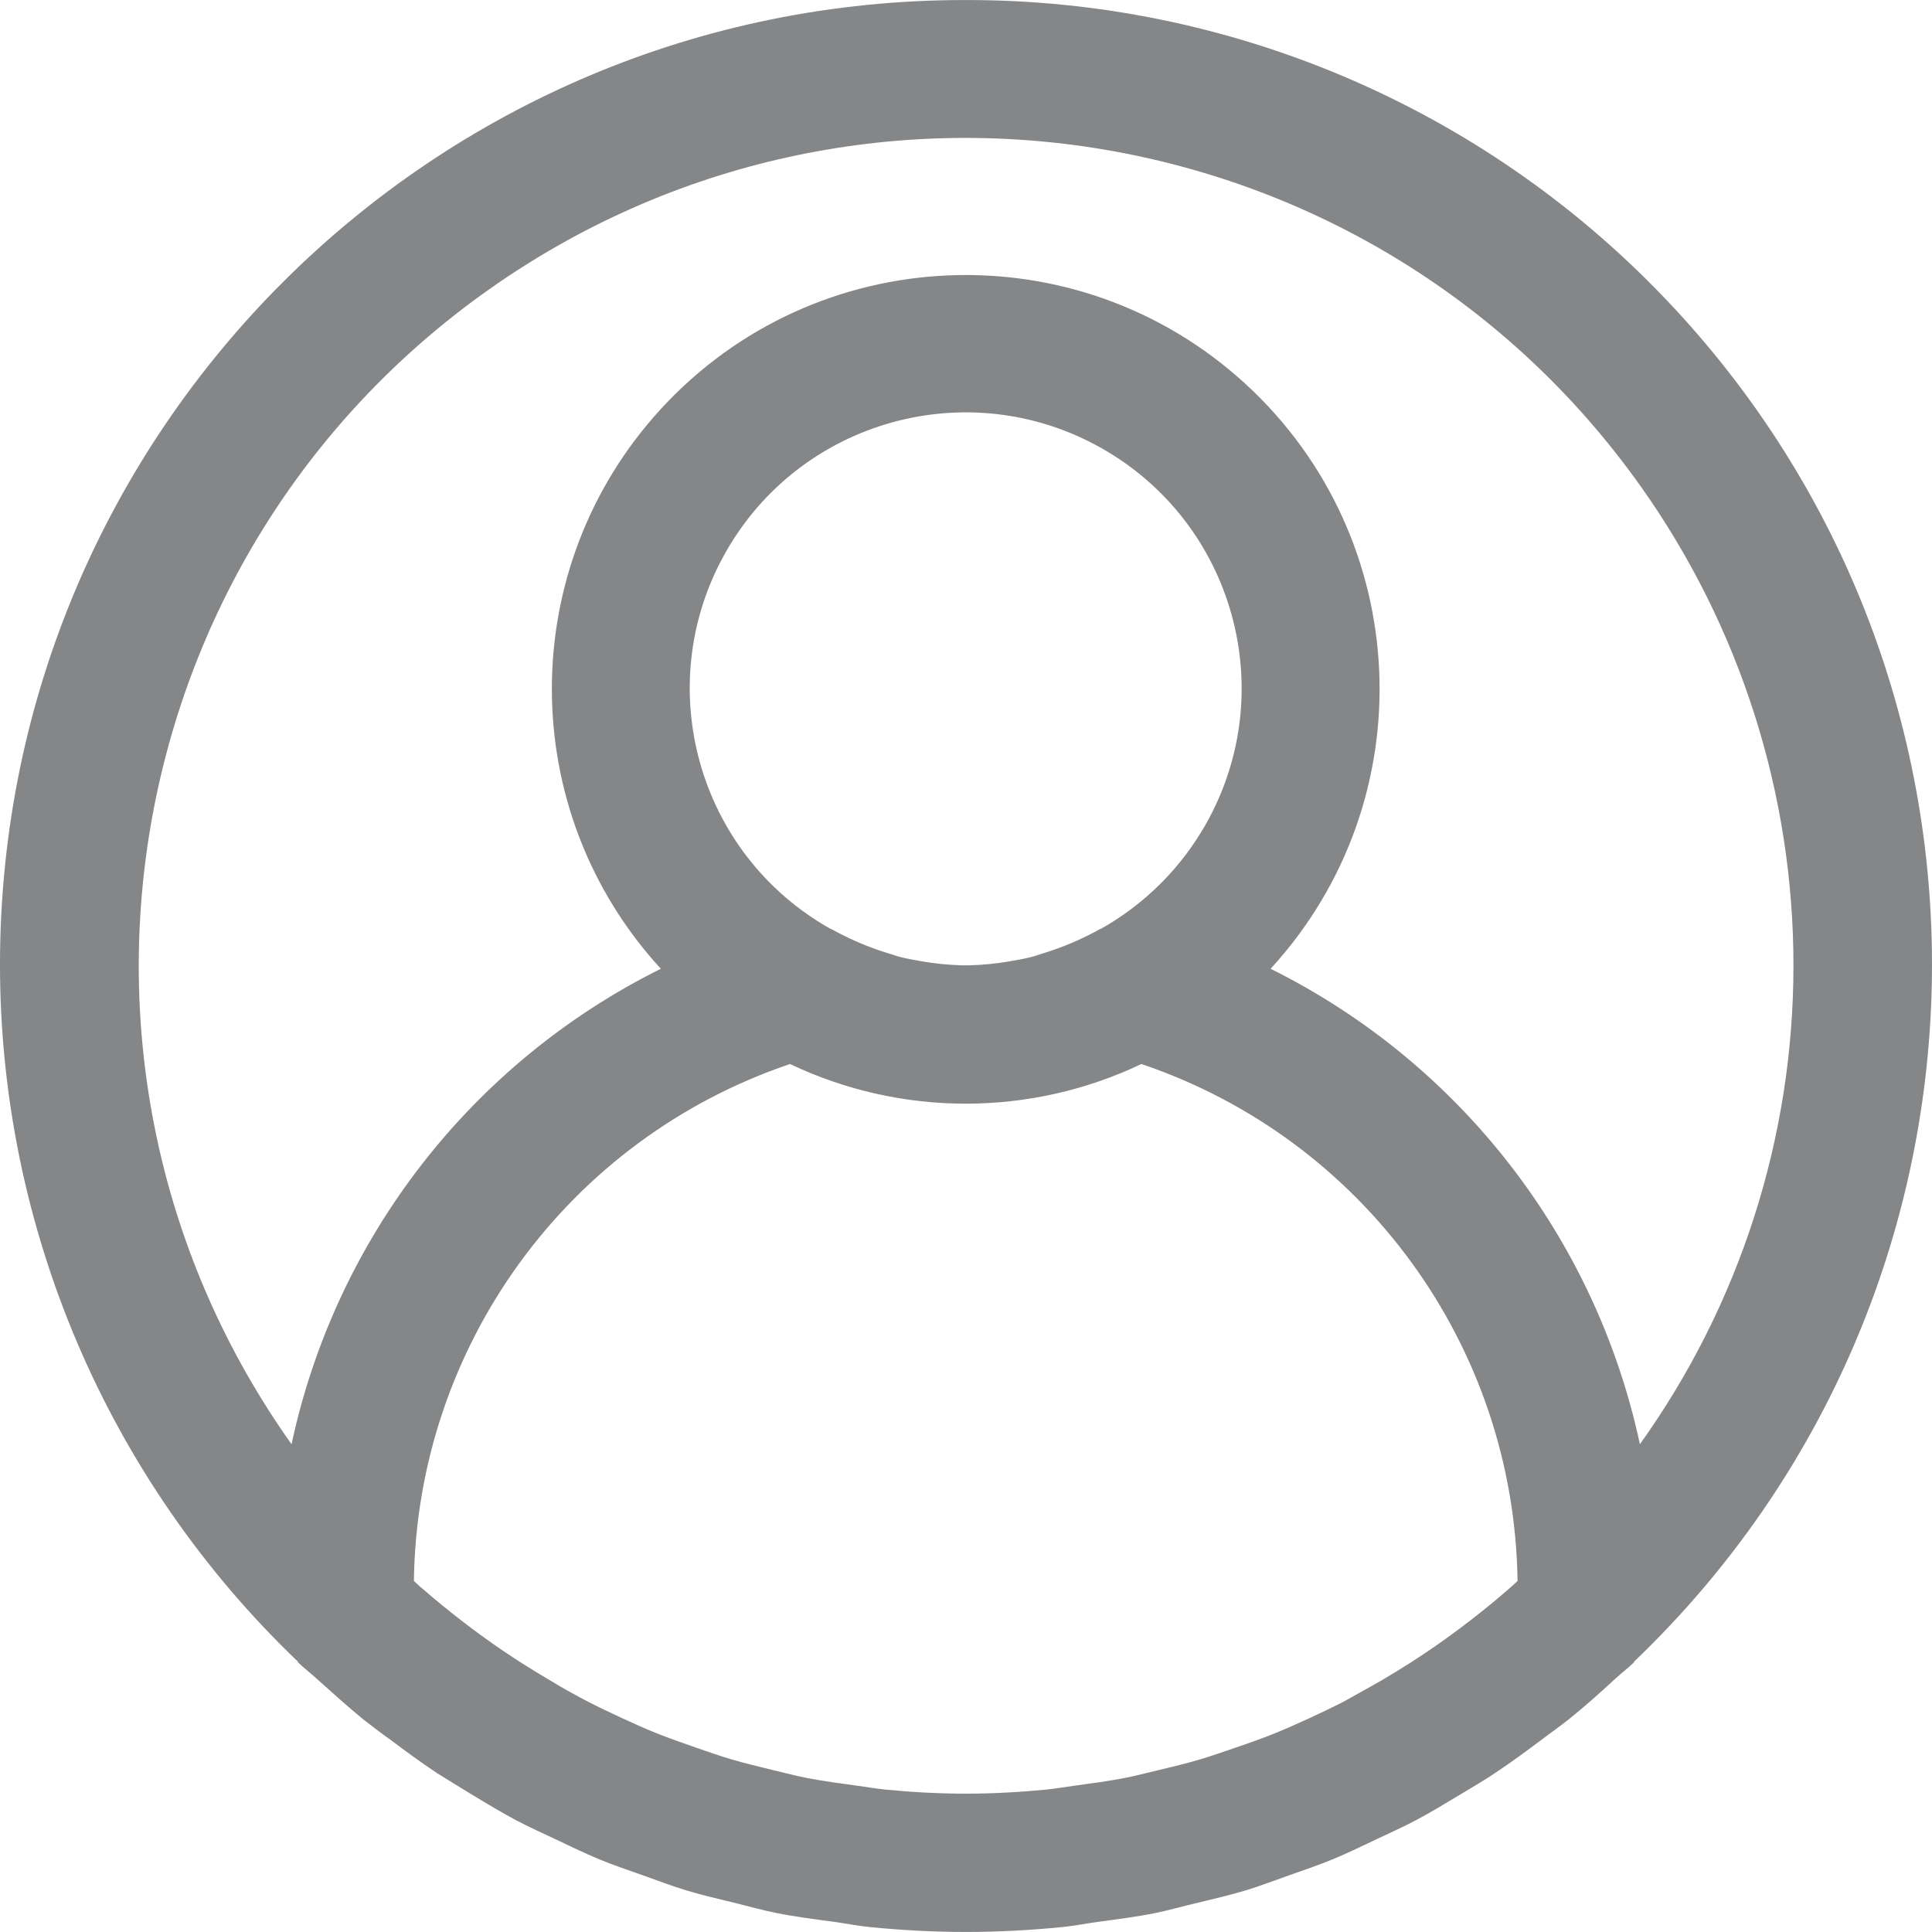
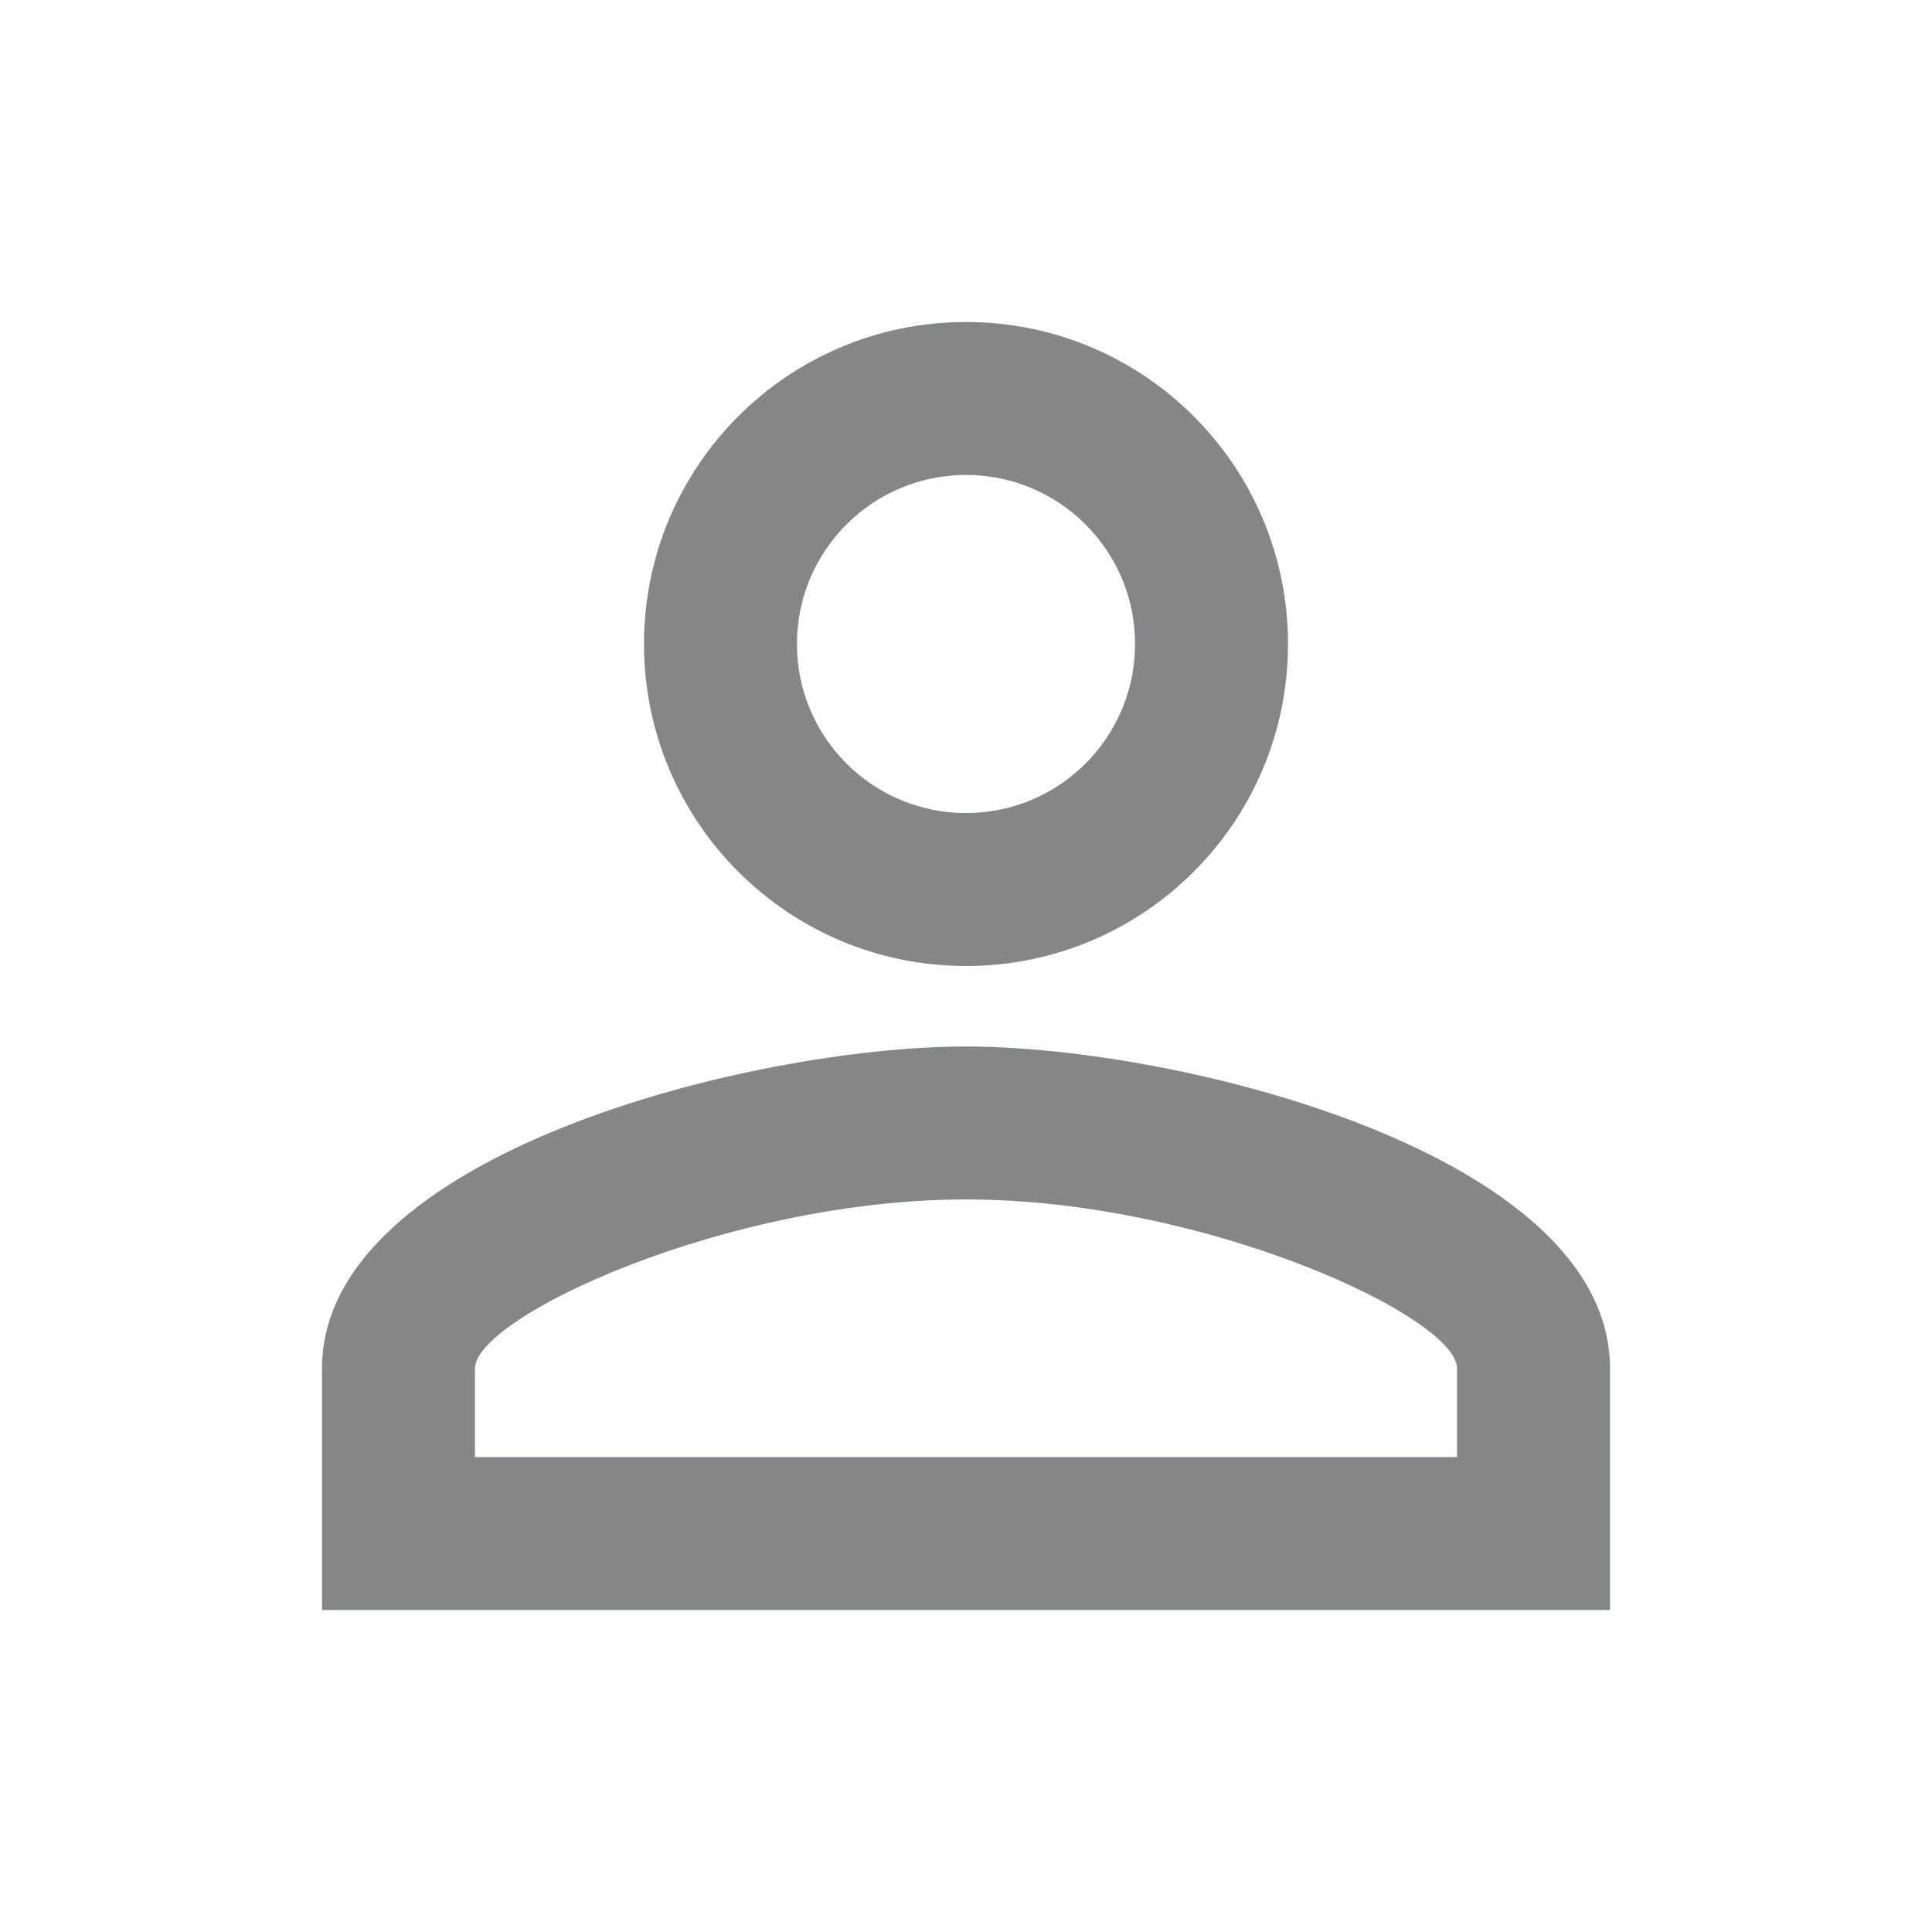
- <svg xmlns="http://www.w3.org/2000/svg" version="1.1" id="Capa_1" x="0px" y="0px" viewBox="0 0 478.024 478.024" style="enable-background:new 0 0 478.024 478.024;" xml:space="preserve">
-   <style>
- 		g{
- 			fill: #858688;
- 		}
- 	</style>
-   <g>
-     <g>
-       <path d="M411.703,73.561c-45.117-47.093-107.542-73.67-172.76-73.55C107.145-0.155,0.166,106.554,0,238.353    c-0.082,65.17,26.492,127.538,73.55,172.623c0.137,0.136,0.188,0.341,0.324,0.461c1.382,1.331,2.884,2.458,4.284,3.738    c3.84,3.413,7.68,6.946,11.725,10.24c2.167,1.707,4.42,3.413,6.639,4.983c3.823,2.85,7.646,5.7,11.639,8.329    c2.714,1.707,5.513,3.413,8.294,5.12c3.686,2.219,7.356,4.454,11.162,6.485c3.226,1.707,6.519,3.174,9.796,4.727    c3.584,1.707,7.117,3.413,10.786,4.949c3.669,1.536,7.356,2.731,11.076,4.062s6.929,2.56,10.496,3.652    c4.028,1.212,8.158,2.15,12.254,3.157c3.413,0.836,6.724,1.792,10.24,2.475c4.71,0.939,9.489,1.536,14.268,2.185    c2.953,0.41,5.837,0.99,8.823,1.28c7.817,0.768,15.701,1.195,23.654,1.195s15.838-0.427,23.654-1.195    c2.987-0.29,5.871-0.87,8.823-1.28c4.779-0.649,9.557-1.246,14.268-2.185c3.413-0.683,6.827-1.707,10.24-2.475    c4.096-1.007,8.226-1.946,12.254-3.157c3.567-1.092,7.014-2.423,10.496-3.652c3.482-1.229,7.441-2.56,11.076-4.062    s7.202-3.26,10.786-4.949c3.277-1.553,6.571-3.021,9.796-4.727c3.806-2.031,7.475-4.267,11.162-6.485    c2.782-1.707,5.581-3.26,8.294-5.12c3.994-2.628,7.817-5.478,11.639-8.329c2.219-1.707,4.471-3.243,6.639-4.983    c4.045-3.243,7.885-6.69,11.725-10.24c1.399-1.28,2.901-2.406,4.284-3.738c0.136-0.119,0.188-0.324,0.324-0.461    C499.644,319.798,502.881,168.732,411.703,73.561z M373.344,393.107c-3.106,2.731-6.315,5.325-9.557,7.834    c-1.911,1.468-3.823,2.918-5.786,4.318c-3.089,2.236-6.229,4.352-9.421,6.383c-2.321,1.485-4.693,2.918-7.083,4.318    c-3.004,1.707-6.059,3.413-9.148,5.12c-2.731,1.399-5.513,2.714-8.311,4.011s-5.888,2.679-8.909,3.891    c-3.021,1.212-6.229,2.355-9.387,3.413c-2.884,0.99-5.768,2.014-8.687,2.884c-3.413,1.024-6.98,1.86-10.513,2.714    c-2.765,0.648-5.495,1.382-8.294,1.929c-4.045,0.785-8.175,1.331-12.322,1.894c-2.355,0.307-4.693,0.734-7.066,0.973    c-6.554,0.631-13.193,1.007-19.9,1.007s-13.346-0.375-19.9-1.007c-2.372-0.239-4.71-0.666-7.066-0.973    c-4.147-0.563-8.277-1.109-12.322-1.894c-2.799-0.546-5.53-1.28-8.294-1.929c-3.533-0.853-7.049-1.707-10.513-2.714    c-2.918-0.87-5.803-1.894-8.687-2.884c-3.157-1.092-6.315-2.202-9.387-3.413c-3.072-1.212-5.973-2.543-8.909-3.891    s-5.581-2.611-8.311-4.011c-3.089-1.604-6.144-3.294-9.148-5.12c-2.389-1.399-4.762-2.833-7.083-4.318    c-3.191-2.031-6.332-4.147-9.421-6.383c-1.963-1.399-3.874-2.85-5.786-4.318c-3.243-2.509-6.451-5.12-9.557-7.834    c-0.751-0.563-1.434-1.28-2.167-1.929c0.763-58.057,38.06-109.321,93.065-127.915c27.503,13.083,59.435,13.083,86.938,0    c55.004,18.594,92.301,69.857,93.065,127.915C374.76,391.827,374.077,392.476,373.344,393.107z M179.43,136.849    c18.479-32.864,60.1-44.525,92.964-26.046s44.525,60.1,26.046,92.964c-6.131,10.904-15.141,19.914-26.046,26.046    c-0.085,0-0.188,0-0.29,0.102c-4.526,2.519-9.309,4.545-14.268,6.042c-0.887,0.256-1.707,0.597-2.645,0.819    c-1.707,0.444-3.499,0.751-5.257,1.058c-3.31,0.579-6.659,0.915-10.018,1.007h-1.946c-3.359-0.092-6.708-0.428-10.018-1.007    c-1.707-0.307-3.516-0.614-5.256-1.058c-0.905-0.222-1.707-0.563-2.645-0.819c-4.959-1.497-9.742-3.522-14.268-6.042l-0.307-0.102    C172.612,211.334,160.951,169.713,179.43,136.849z M405.753,357.336L405.753,357.336c-10.952-51.083-44.59-94.39-91.375-117.64    c38.245-41.661,35.475-106.438-6.186-144.683c-41.661-38.245-106.438-35.475-144.683,6.186    c-35.954,39.166-35.954,99.332,0,138.497c-46.785,23.251-80.423,66.557-91.375,117.64C6.69,265.153,28.366,137.371,120.549,71.927    s219.965-43.768,285.409,48.415c24.601,34.653,37.807,76.104,37.786,118.602C443.744,281.405,430.46,322.802,405.753,357.336z" />
-     </g>
-   </g>
-   <g>
- </g>
-   <g>
- </g>
-   <g>
- </g>
-   <g>
- </g>
-   <g>
- </g>
-   <g>
- </g>
-   <g>
- </g>
-   <g>
- </g>
-   <g>
- </g>
-   <g>
- </g>
-   <g>
- </g>
-   <g>
- </g>
-   <g>
- </g>
-   <g>
- </g>
-   <g>
- </g>
+ <svg xmlns="http://www.w3.org/2000/svg" viewBox="0 0 24 24" fill="#858688" width="1.8rem" height="1.8rem">
+   <path d="M0 0h24v24H0z" fill="none" />
+   <path d="M12 5.9c1.16 0 2.1.94 2.1 2.1s-.94 2.1-2.1 2.1S9.9 9.16 9.9 8s.94-2.1 2.1-2.1m0 9c2.97 0 6.1 1.46 6.1 2.1v1.1H5.9V17c0-.64 3.13-2.1 6.1-2.1M12 4C9.79 4 8 5.79 8 8s1.79 4 4 4 4-1.79 4-4-1.79-4-4-4zm0 9c-2.67 0-8 1.34-8 4v3h16v-3c0-2.66-5.33-4-8-4z" />
</svg>
